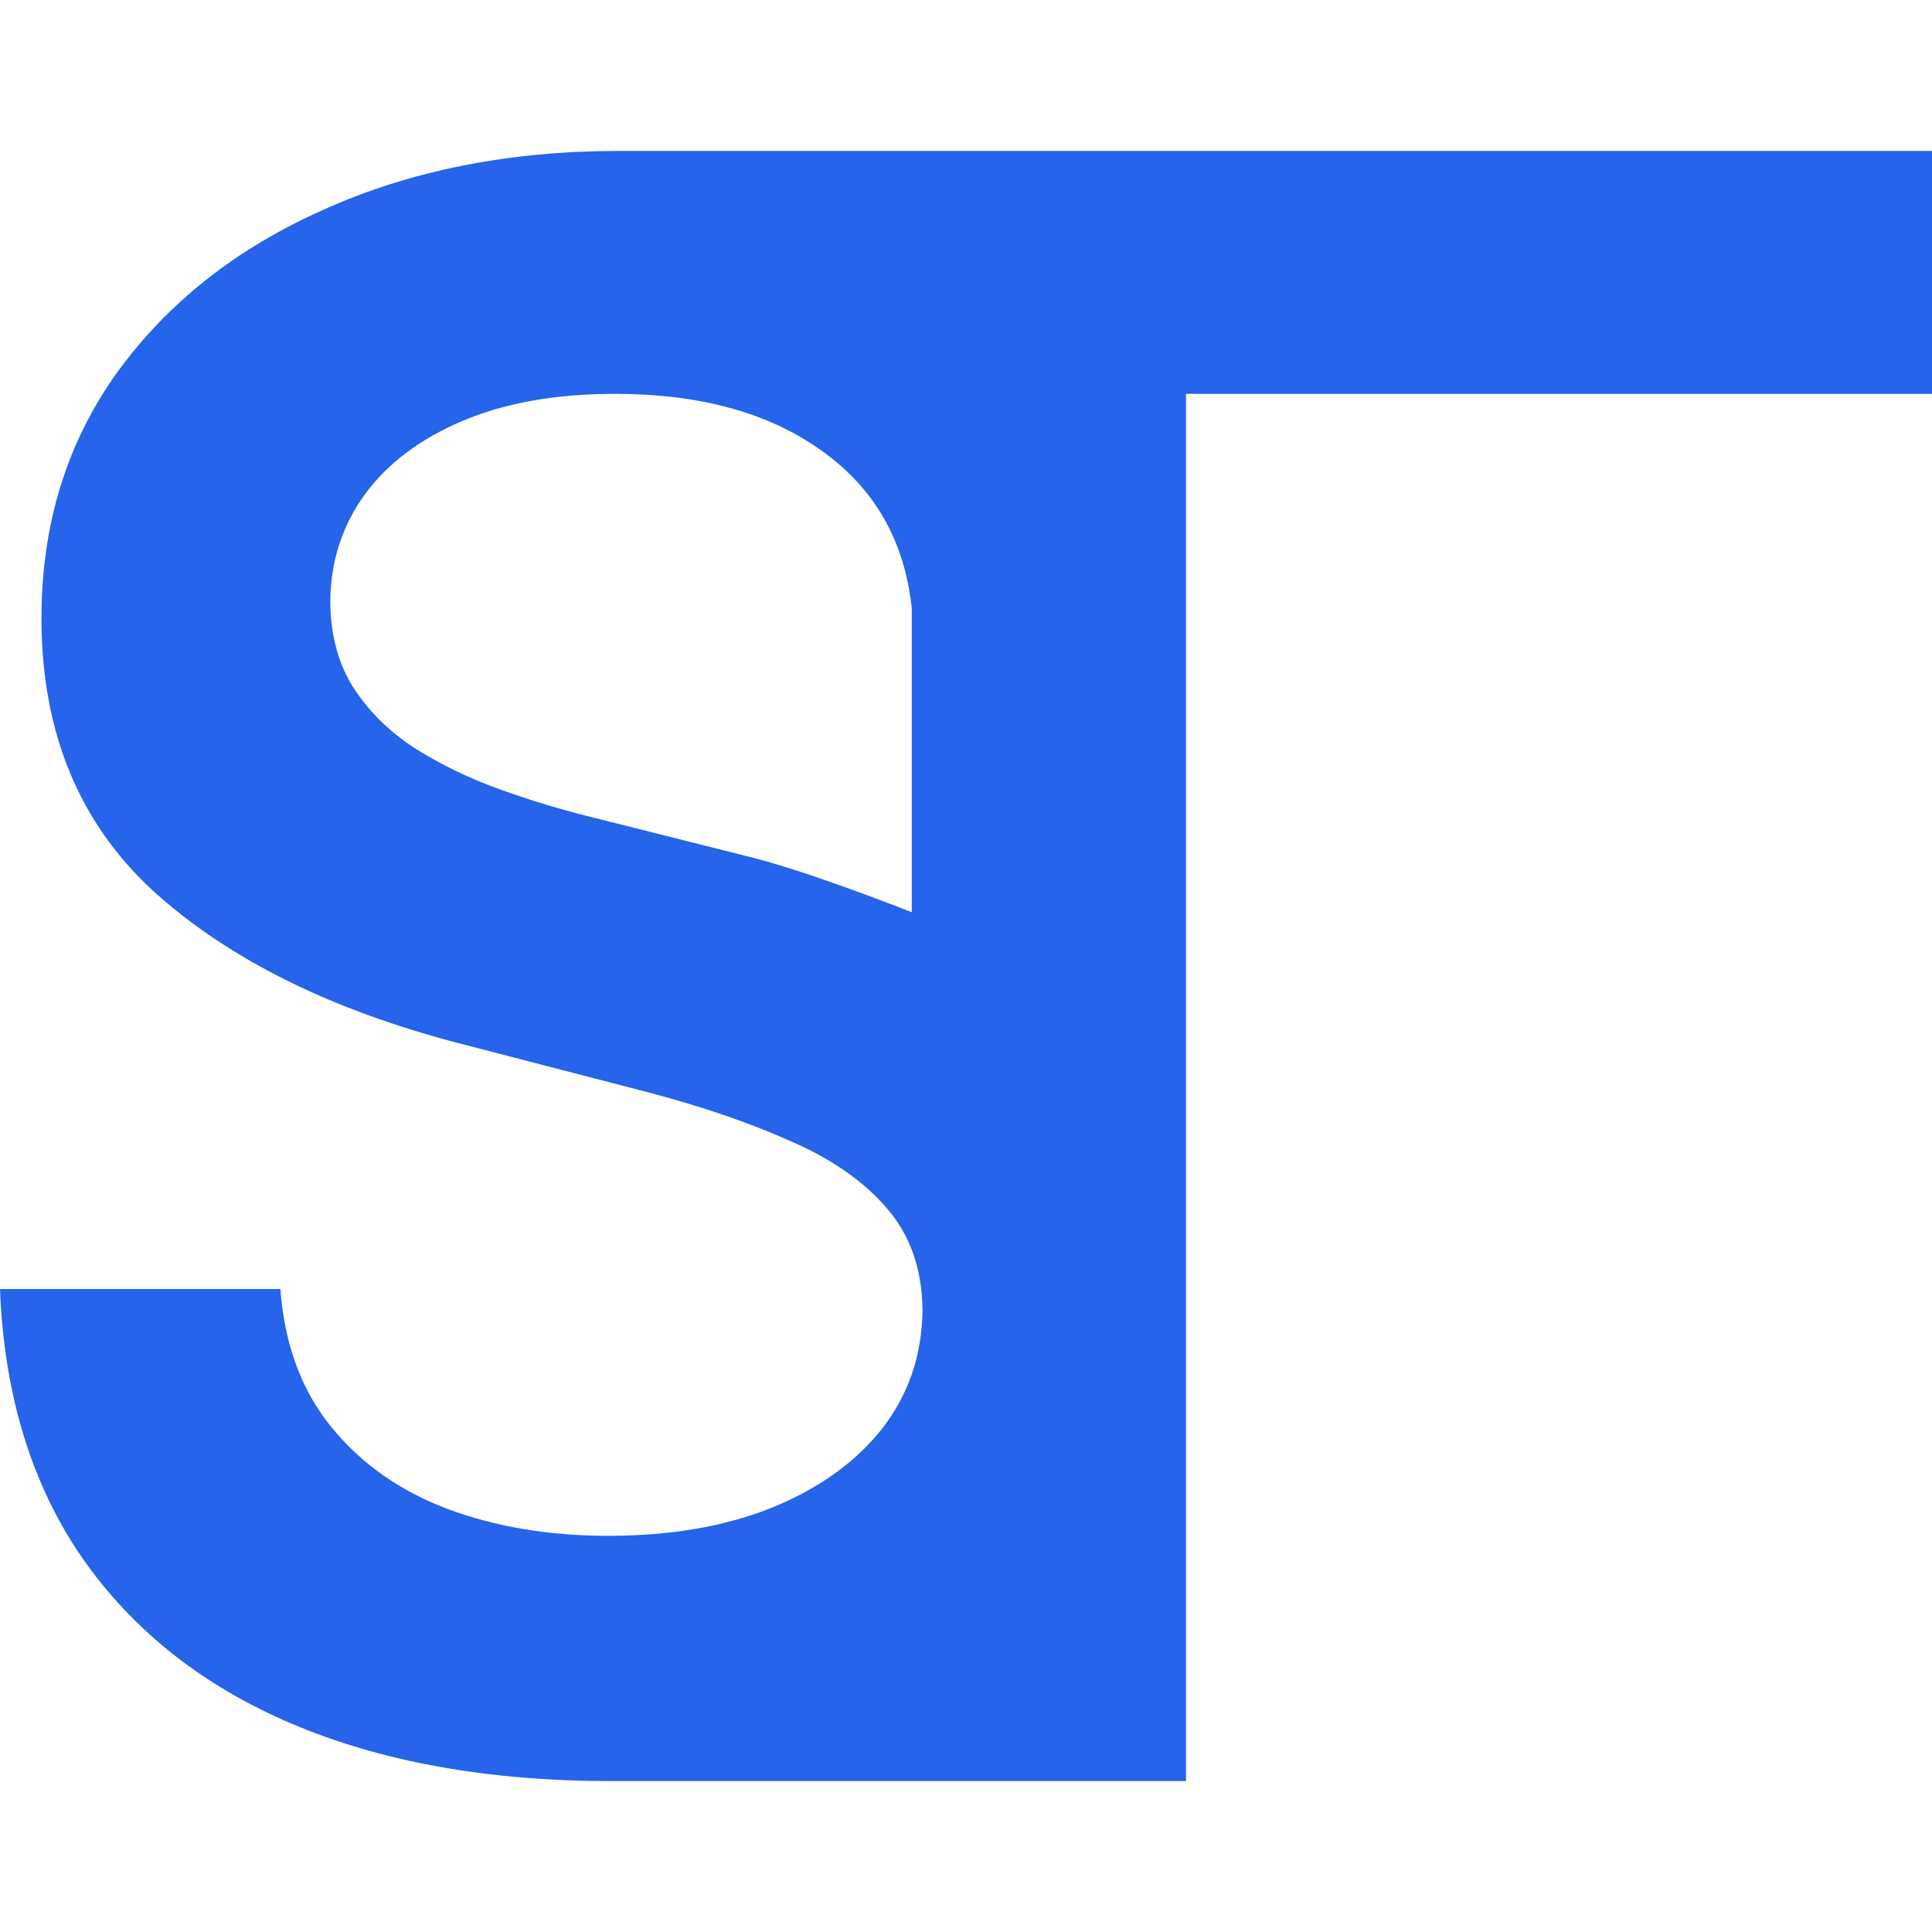
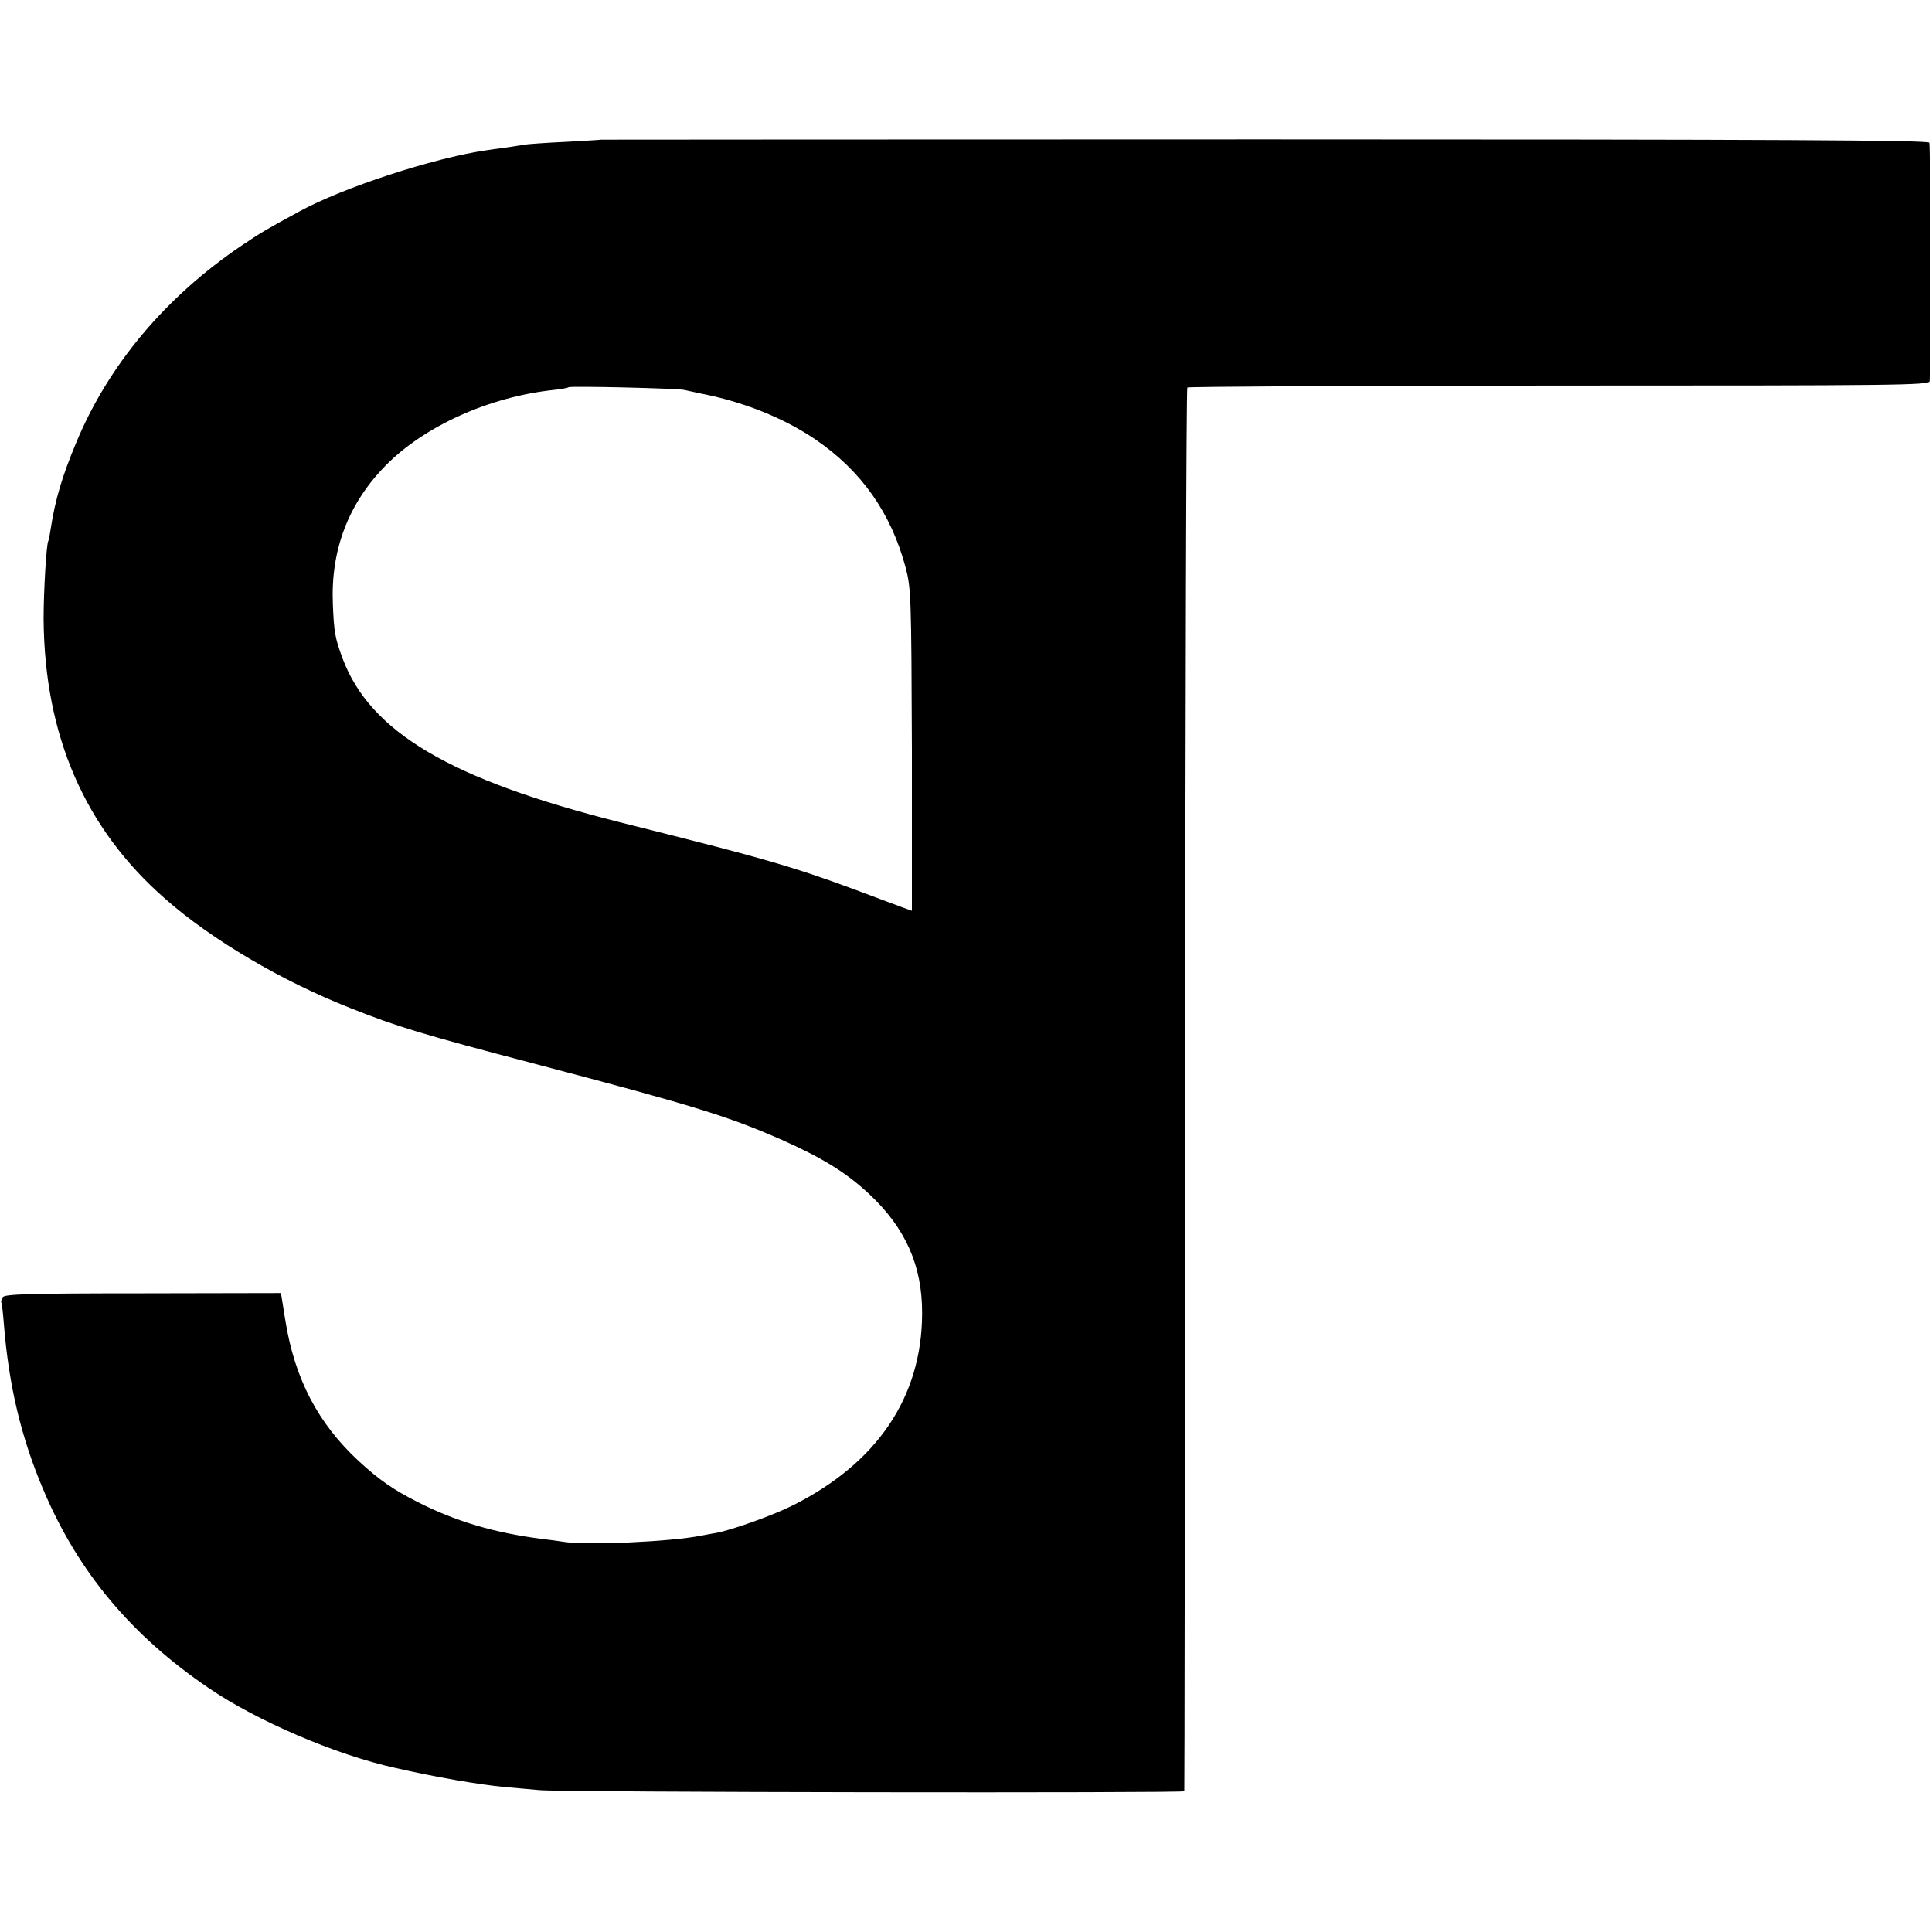
- <svg xmlns="http://www.w3.org/2000/svg" width="64" height="64" viewBox="0 0 64 64" fill="none">
-   <path d="M30.204 20.147C29.966 17.908 28.965 16.166 27.201 14.918C25.454 13.671 23.181 13.047 20.382 13.047C18.414 13.047 16.726 13.347 15.318 13.944C13.91 14.543 12.833 15.354 12.086 16.379C11.34 17.404 10.958 18.575 10.941 19.89C10.941 20.984 11.187 21.932 11.679 22.735C12.188 23.538 12.875 24.222 13.741 24.785C14.606 25.332 15.564 25.794 16.616 26.169C17.668 26.545 18.728 26.861 19.796 27.118L24.682 28.348C26.65 28.809 30.204 30.219 30.204 30.219H39.288V43.392V59C32.935 59 26.582 59 20.229 59C16.175 59 12.655 58.368 9.669 57.103C6.701 55.839 4.377 53.994 2.697 51.568C1.035 49.141 0.136 46.186 0 42.7H9.288C9.423 44.528 9.983 46.049 10.967 47.262C11.951 48.475 13.232 49.381 14.809 49.979C16.404 50.577 18.185 50.876 20.153 50.876C22.205 50.876 24.003 50.568 25.547 49.953C27.108 49.321 28.329 48.45 29.211 47.339C30.093 46.211 30.543 44.896 30.56 43.392C30.543 42.025 30.144 40.898 29.364 40.009C28.584 39.103 27.489 38.352 26.081 37.754C24.69 37.139 23.062 36.592 21.196 36.113L15.267 34.576C10.975 33.465 7.583 31.782 5.089 29.527C2.612 27.254 1.374 24.239 1.374 20.48C1.374 17.387 2.205 14.679 3.868 12.355C5.547 10.032 7.829 8.229 10.713 6.948C13.596 5.649 16.862 5 20.509 5C24.207 5 29.429 5 29.429 5H64V13.047H39.288V30.219H30.204V20.147Z" fill="#2564EB" />
+ <svg xmlns="http://www.w3.org/2000/svg" version="1.0" width="700pt" height="700pt" viewBox="0 0 700 700" preserveAspectRatio="xMidYMid meet">
+   <g transform="translate(0,700) scale(0.1,-0.1)" fill="#000000" stroke="none">
+     <path d="M2177 6494 c-1 -1 -58 -4 -127 -8 -69 -3 -136 -8 -150 -10 -14 -3 -45 -7 -70 -11 -25 -3 -57 -8 -71 -10 -190 -28 -518 -135 -676 -222 -116 -63 -140 -77 -208 -123 -275 -186 -482 -432 -599 -714 -51 -122 -76 -207 -92 -310 -3 -22 -7 -43 -9 -46 -7 -12 -17 -183 -17 -282 3 -423 149 -760 441 -1015 169 -149 425 -299 672 -396 168 -67 261 -95 669 -202 582 -153 702 -191 893 -275 148 -66 232 -118 315 -195 133 -124 194 -261 193 -435 -1 -302 -163 -541 -468 -694 -71 -36 -223 -90 -278 -100 -16 -3 -41 -7 -55 -10 -108 -22 -417 -36 -500 -22 -14 2 -47 7 -75 10 -172 22 -312 63 -450 133 -91 46 -141 81 -215 149 -148 137 -232 298 -266 509 l-16 100 -500 -1 c-415 0 -501 -3 -508 -14 -5 -8 -7 -17 -5 -20 2 -3 6 -38 9 -77 18 -225 63 -413 144 -603 125 -295 318 -526 598 -716 174 -119 461 -242 674 -289 148 -34 306 -61 400 -70 30 -2 87 -8 125 -11 81 -8 2334 -11 2336 -4 1 3 2 1147 3 2542 1 1395 4 2540 8 2544 4 3 610 7 1348 7 1227 0 1340 1 1341 16 4 71 3 854 -1 864 -4 9 -535 12 -2408 12 -1322 0 -2404 -1 -2405 -1z m303 -907 c8 -2 33 -7 55 -12 157 -30 304 -89 419 -167 167 -114 274 -266 327 -463 20 -77 21 -102 23 -663 0 -320 0 -582 0 -582 -1 0 -44 16 -95 35 -326 123 -388 142 -964 286 -613 155 -904 326 -1004 594 -27 73 -31 95 -35 197 -8 195 56 363 190 500 141 144 376 250 609 275 28 3 52 7 55 10 5 5 398 -4 420 -10z" />
+   </g>
</svg>
